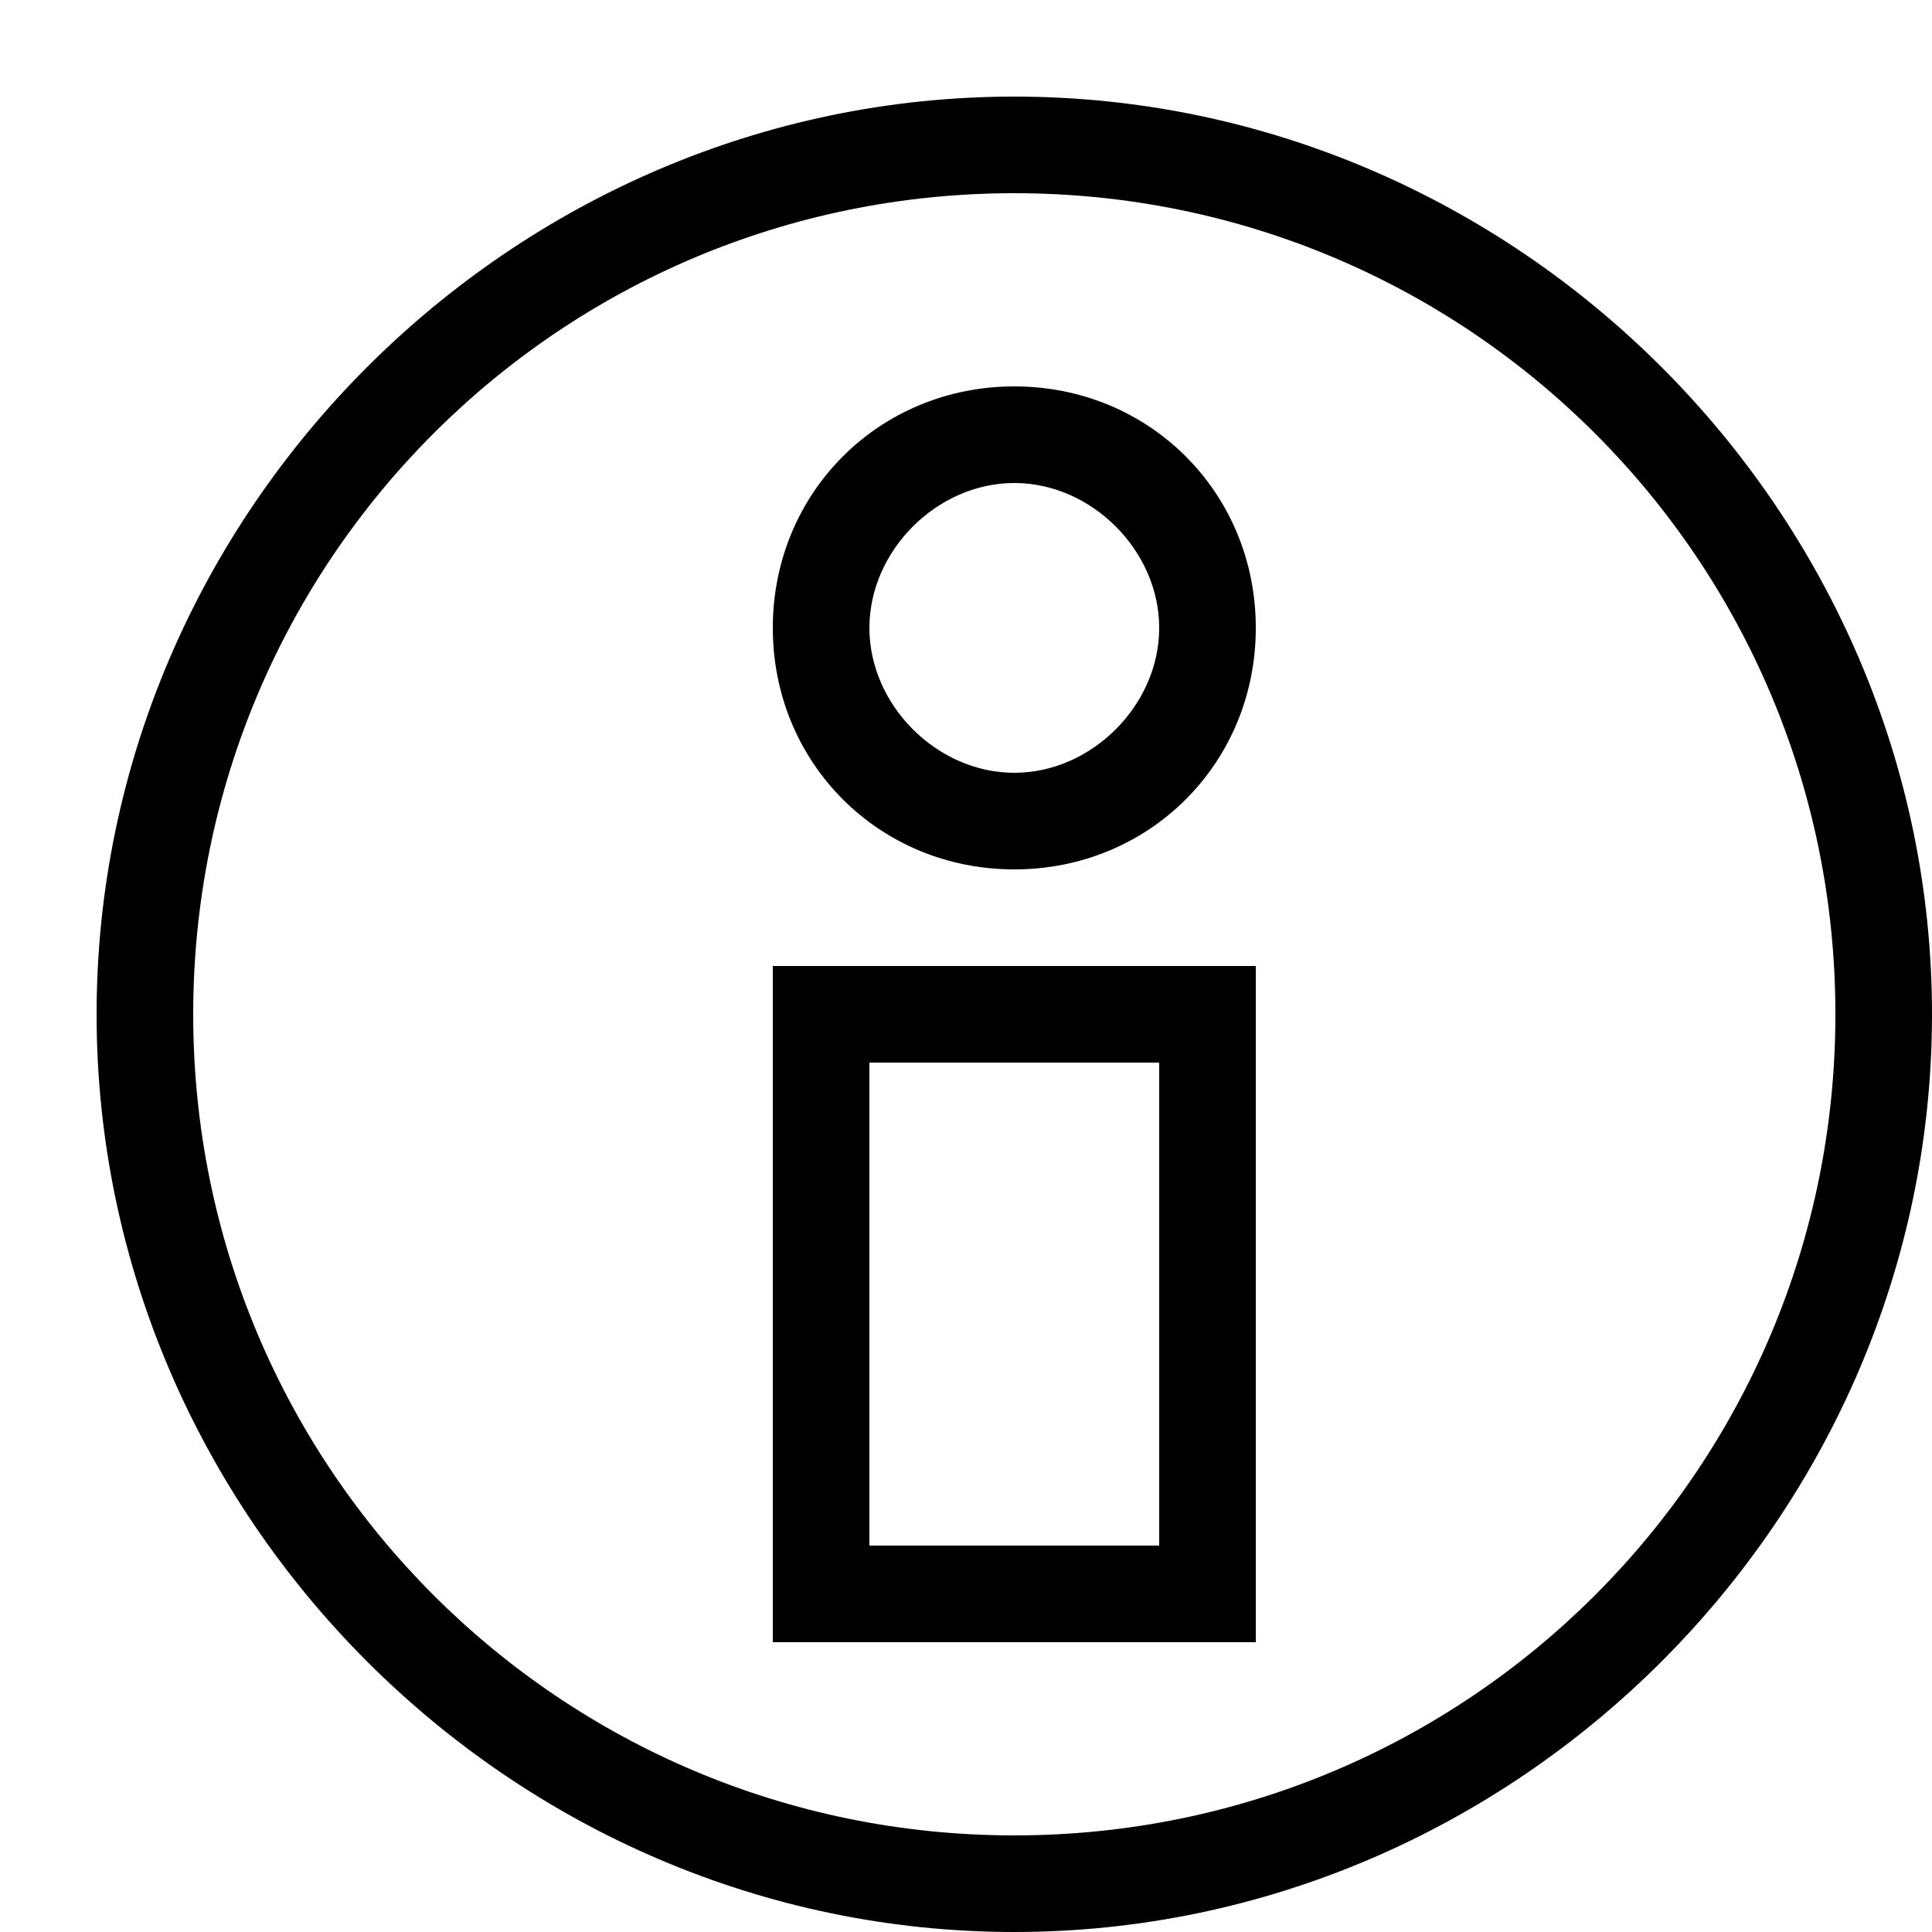
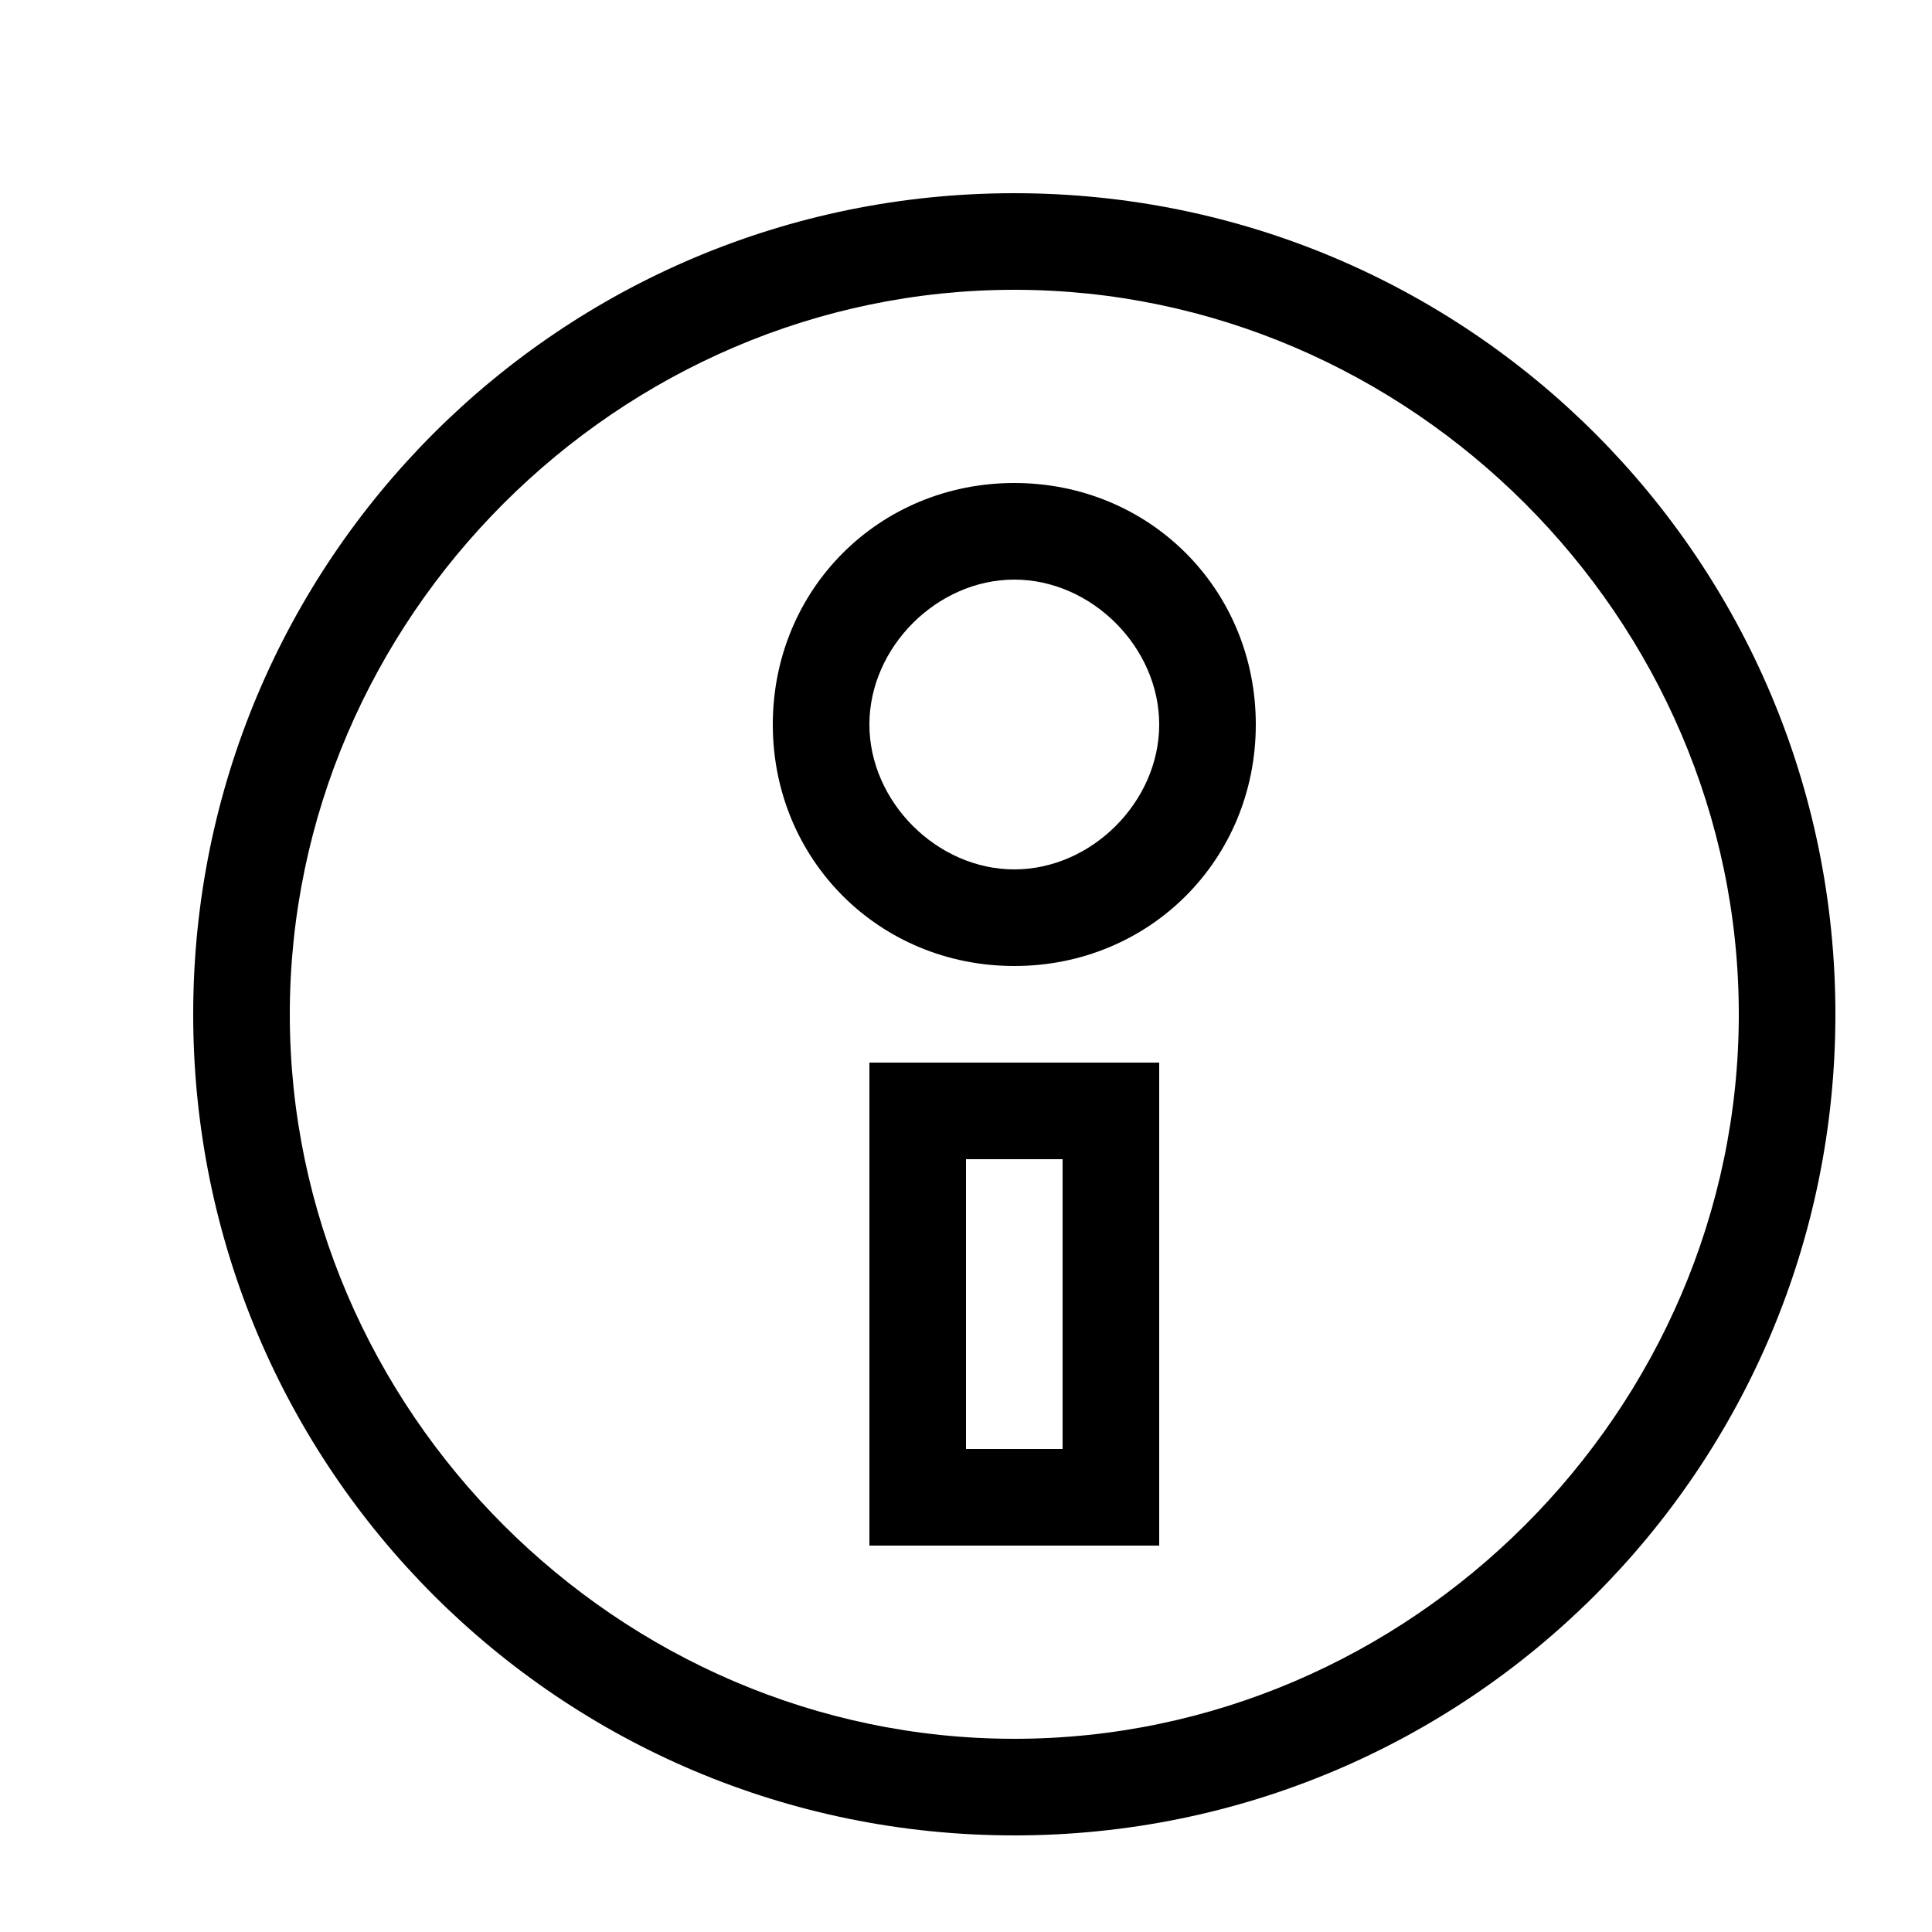
- <svg xmlns="http://www.w3.org/2000/svg" version="1.1" id="Layer_1" x="0px" y="0px" viewBox="0 0 20 20" style="enable-background:new 0 0 20 20;" xml:space="preserve">
-   <g id="XMLID_34_">
-     <path id="XMLID_119_" d="M10.5,4C9.1,4,8,5.1,8,6.5C8,7.9,9.1,9,10.5,9S13,7.9,13,6.5C13,5.1,11.9,4,10.5,4z M10.5,8   C9.7,8,9,7.3,9,6.5C9,5.7,9.7,5,10.5,5S12,5.7,12,6.5C12,7.3,11.3,8,10.5,8z" />
-     <path id="XMLID_123_" d="M8,17h5v-7H8V17z M9,11h3v5H9V11z" />
-     <path id="XMLID_126_" d="M10.5,1C5.3,1,1,5.3,1,10.5c0,5.2,4.3,9.5,9.5,9.5s9.5-4.3,9.5-9.5C20,5.3,15.7,1,10.5,1z M10.5,19   C5.8,19,2,15.2,2,10.5C2,5.8,5.8,2,10.5,2S19,5.8,19,10.5C19,15.2,15.2,19,10.5,19z" />
+ <svg xmlns="http://www.w3.org/2000/svg" version="1.1" id="Layer_1" x="0px" y="0px" viewBox="-501 247 20 20" style="enable-background:new -501 247 20 20;" xml:space="preserve">
+   <g>
+     <path d="M-490.5,252c-1.4,0-2.5,1.1-2.5,2.5c0,1.4,1.1,2.5,2.5,2.5s2.5-1.1,2.5-2.5C-488,253.1-489.1,252-490.5,252z M-490.5,256   c-0.8,0-1.5-0.7-1.5-1.5s0.7-1.5,1.5-1.5s1.5,0.7,1.5,1.5S-489.7,256-490.5,256z" />
+     <path d="M-492,263h3v-5h-3V263z M-491,259h1v3h-1V259z" />
+     <path d="M-490.5,249c-4.7,0-8.5,3.8-8.5,8.5s3.8,8.5,8.5,8.5s8.5-3.8,8.5-8.5S-485.8,249-490.5,249z M-490.5,265   c-4.1,0-7.5-3.4-7.5-7.5s3.4-7.5,7.5-7.5s7.5,3.4,7.5,7.5S-486.4,265-490.5,265z" />
  </g>
</svg>
